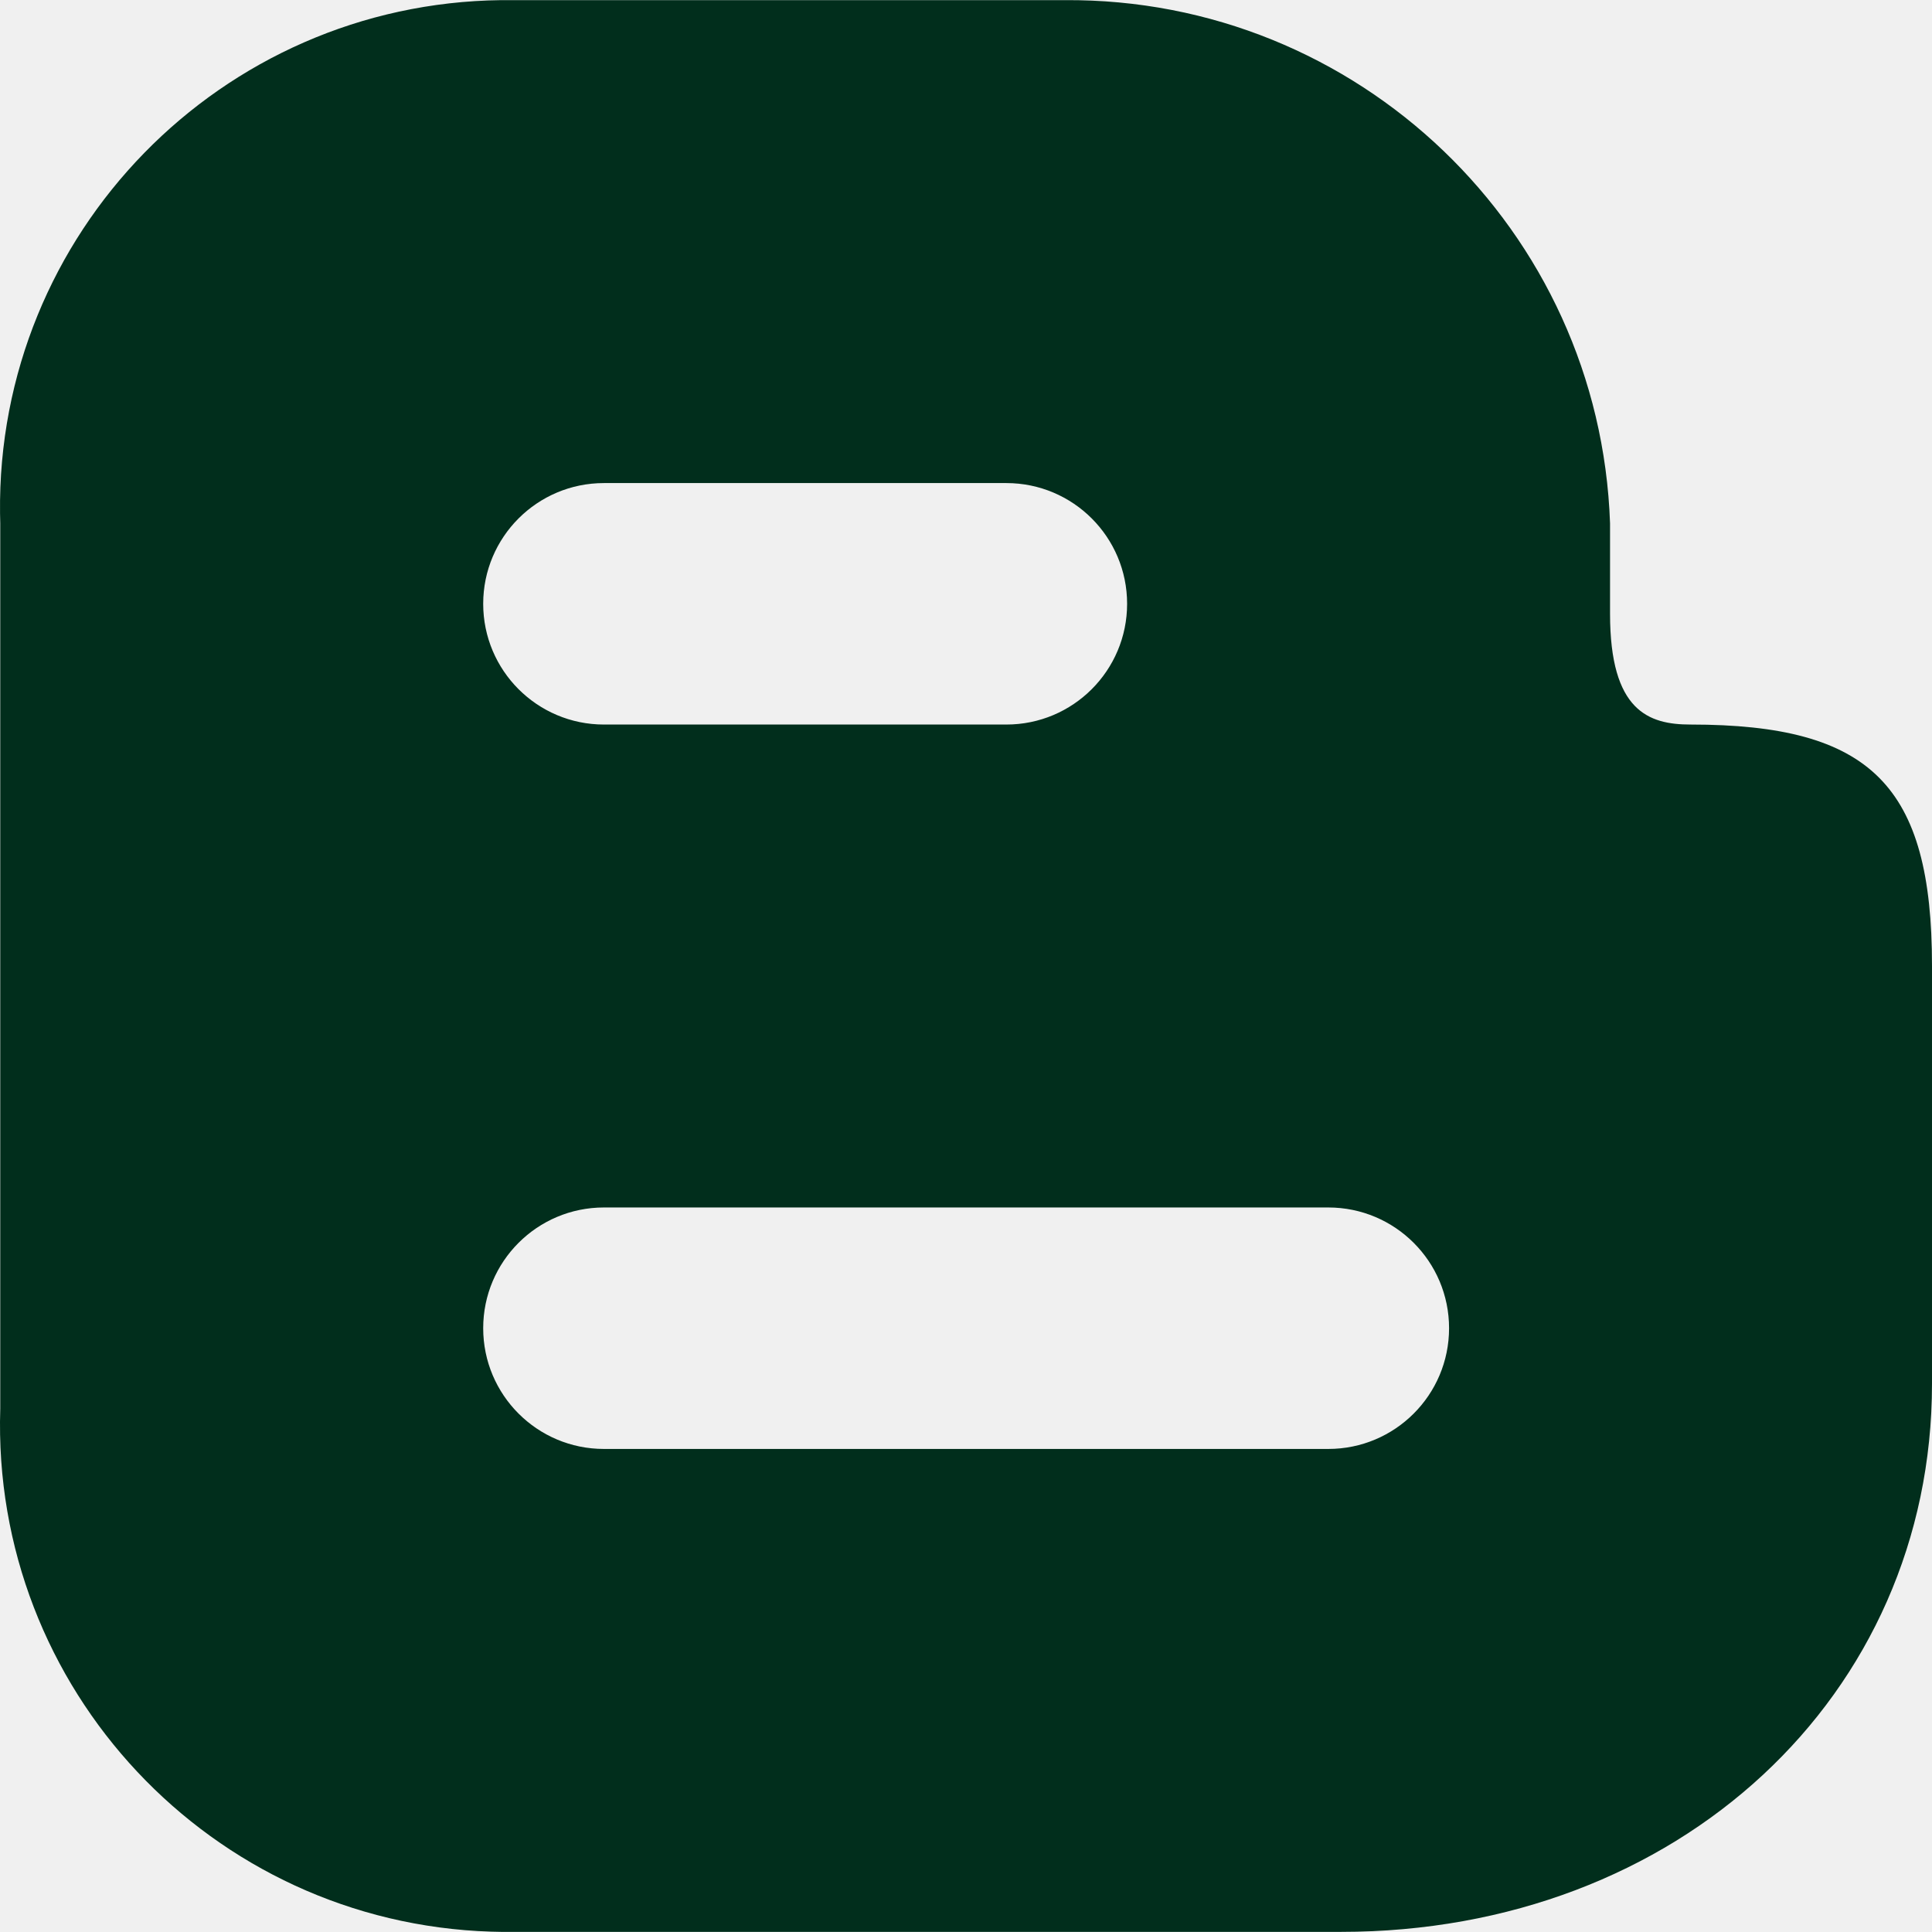
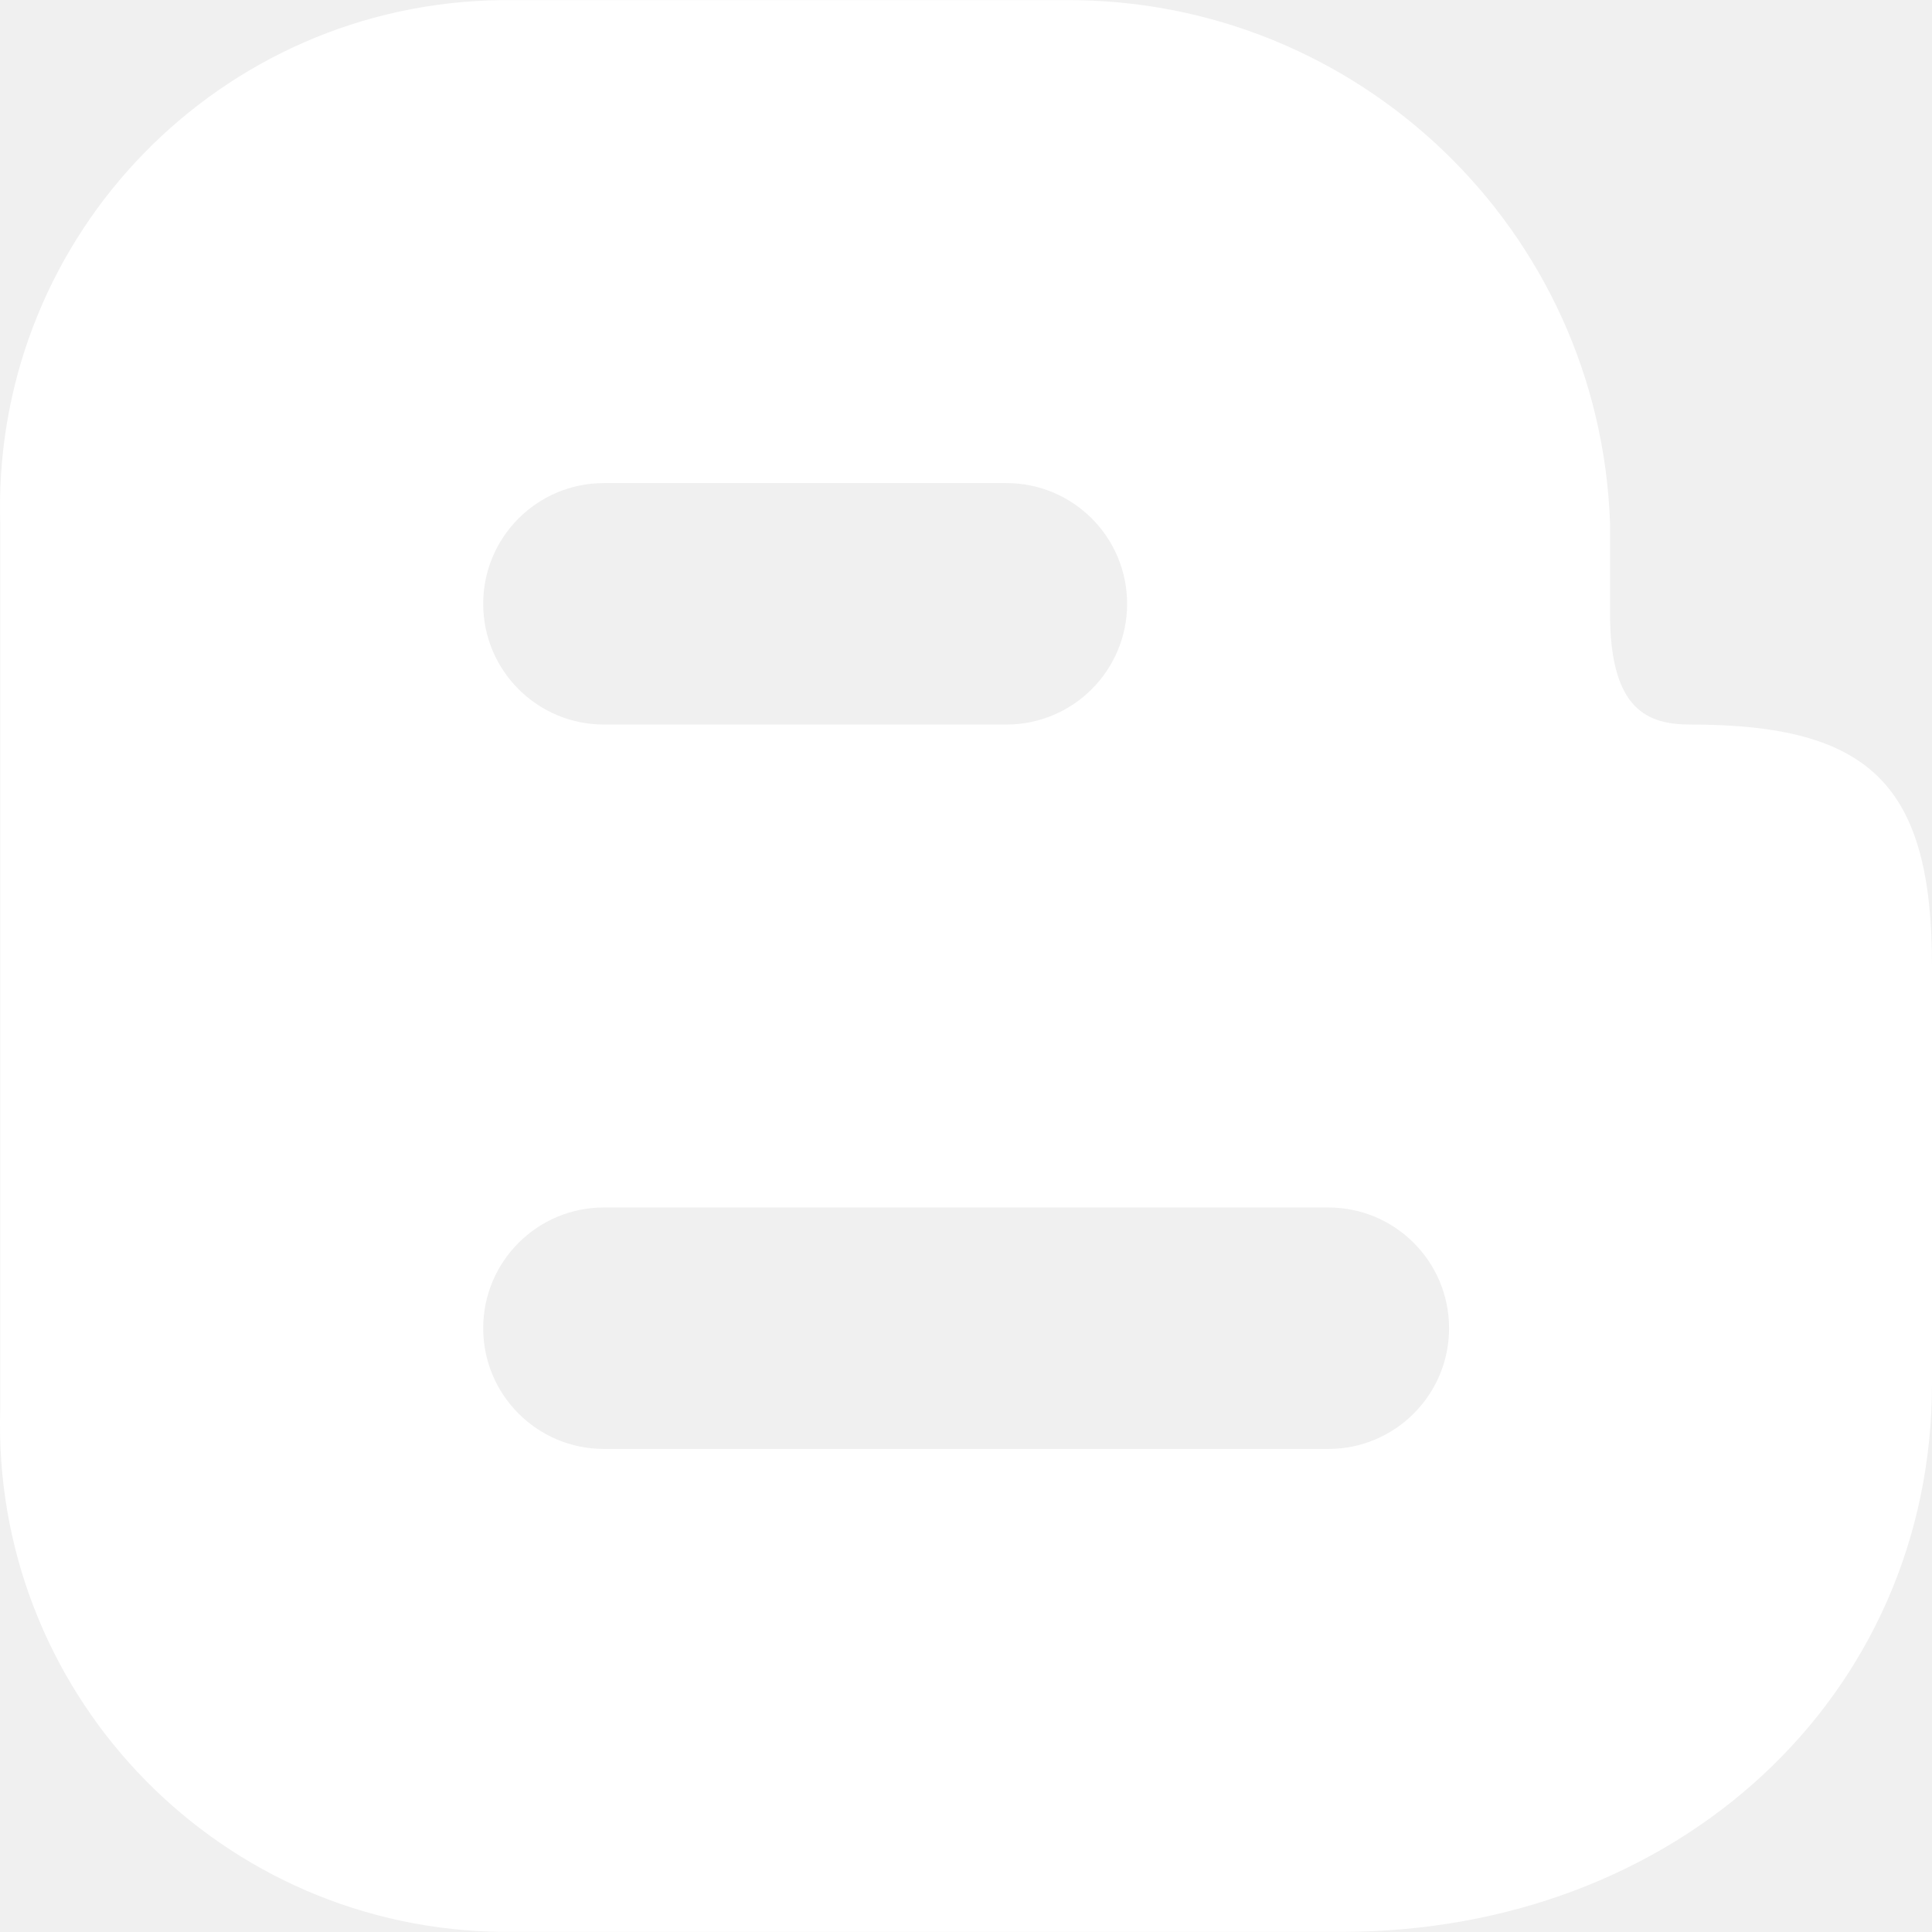
- <svg xmlns="http://www.w3.org/2000/svg" version="1.1" id="Capa_1" x="0px" y="0px" viewBox="0 0 512.069 512.069" style="fill: #012e1c;" xml:space="preserve">
+ <svg xmlns="http://www.w3.org/2000/svg" version="1.1" id="Capa_1" x="0px" y="0px" viewBox="0 0 512.069 512.069" style="fill: white;" xml:space="preserve">
  <path style="fill:012e1c;" d="M448.069,192.037c-11.093,0-21.333-3.563-21.333-29.333v-24  C424.046,60.94,359.925-0.541,282.117,0.037H132.784C58.562,0.93-0.882,61.823,0.011,136.044c0.011,0.887,0.03,1.773,0.058,2.659  V373.37c-2.362,74.189,55.866,136.247,130.056,138.608c0.886,0.028,1.773,0.048,2.659,0.058H355.44  c89.301,0,156.629-62.485,156.629-145.323V256.037C512.069,208.186,495.92,192.037,448.069,192.037z M160.069,128.037h106.667  c17.673,0,32,14.327,32,32s-14.327,32-32,32H160.069c-17.673,0-32-14.327-32-32S142.396,128.037,160.069,128.037z M352.069,384.037  h-192c-17.673,0-32-14.327-32-32s14.327-32,32-32h192c17.673,0,32,14.327,32,32S369.742,384.037,352.069,384.037z" />
</svg>
